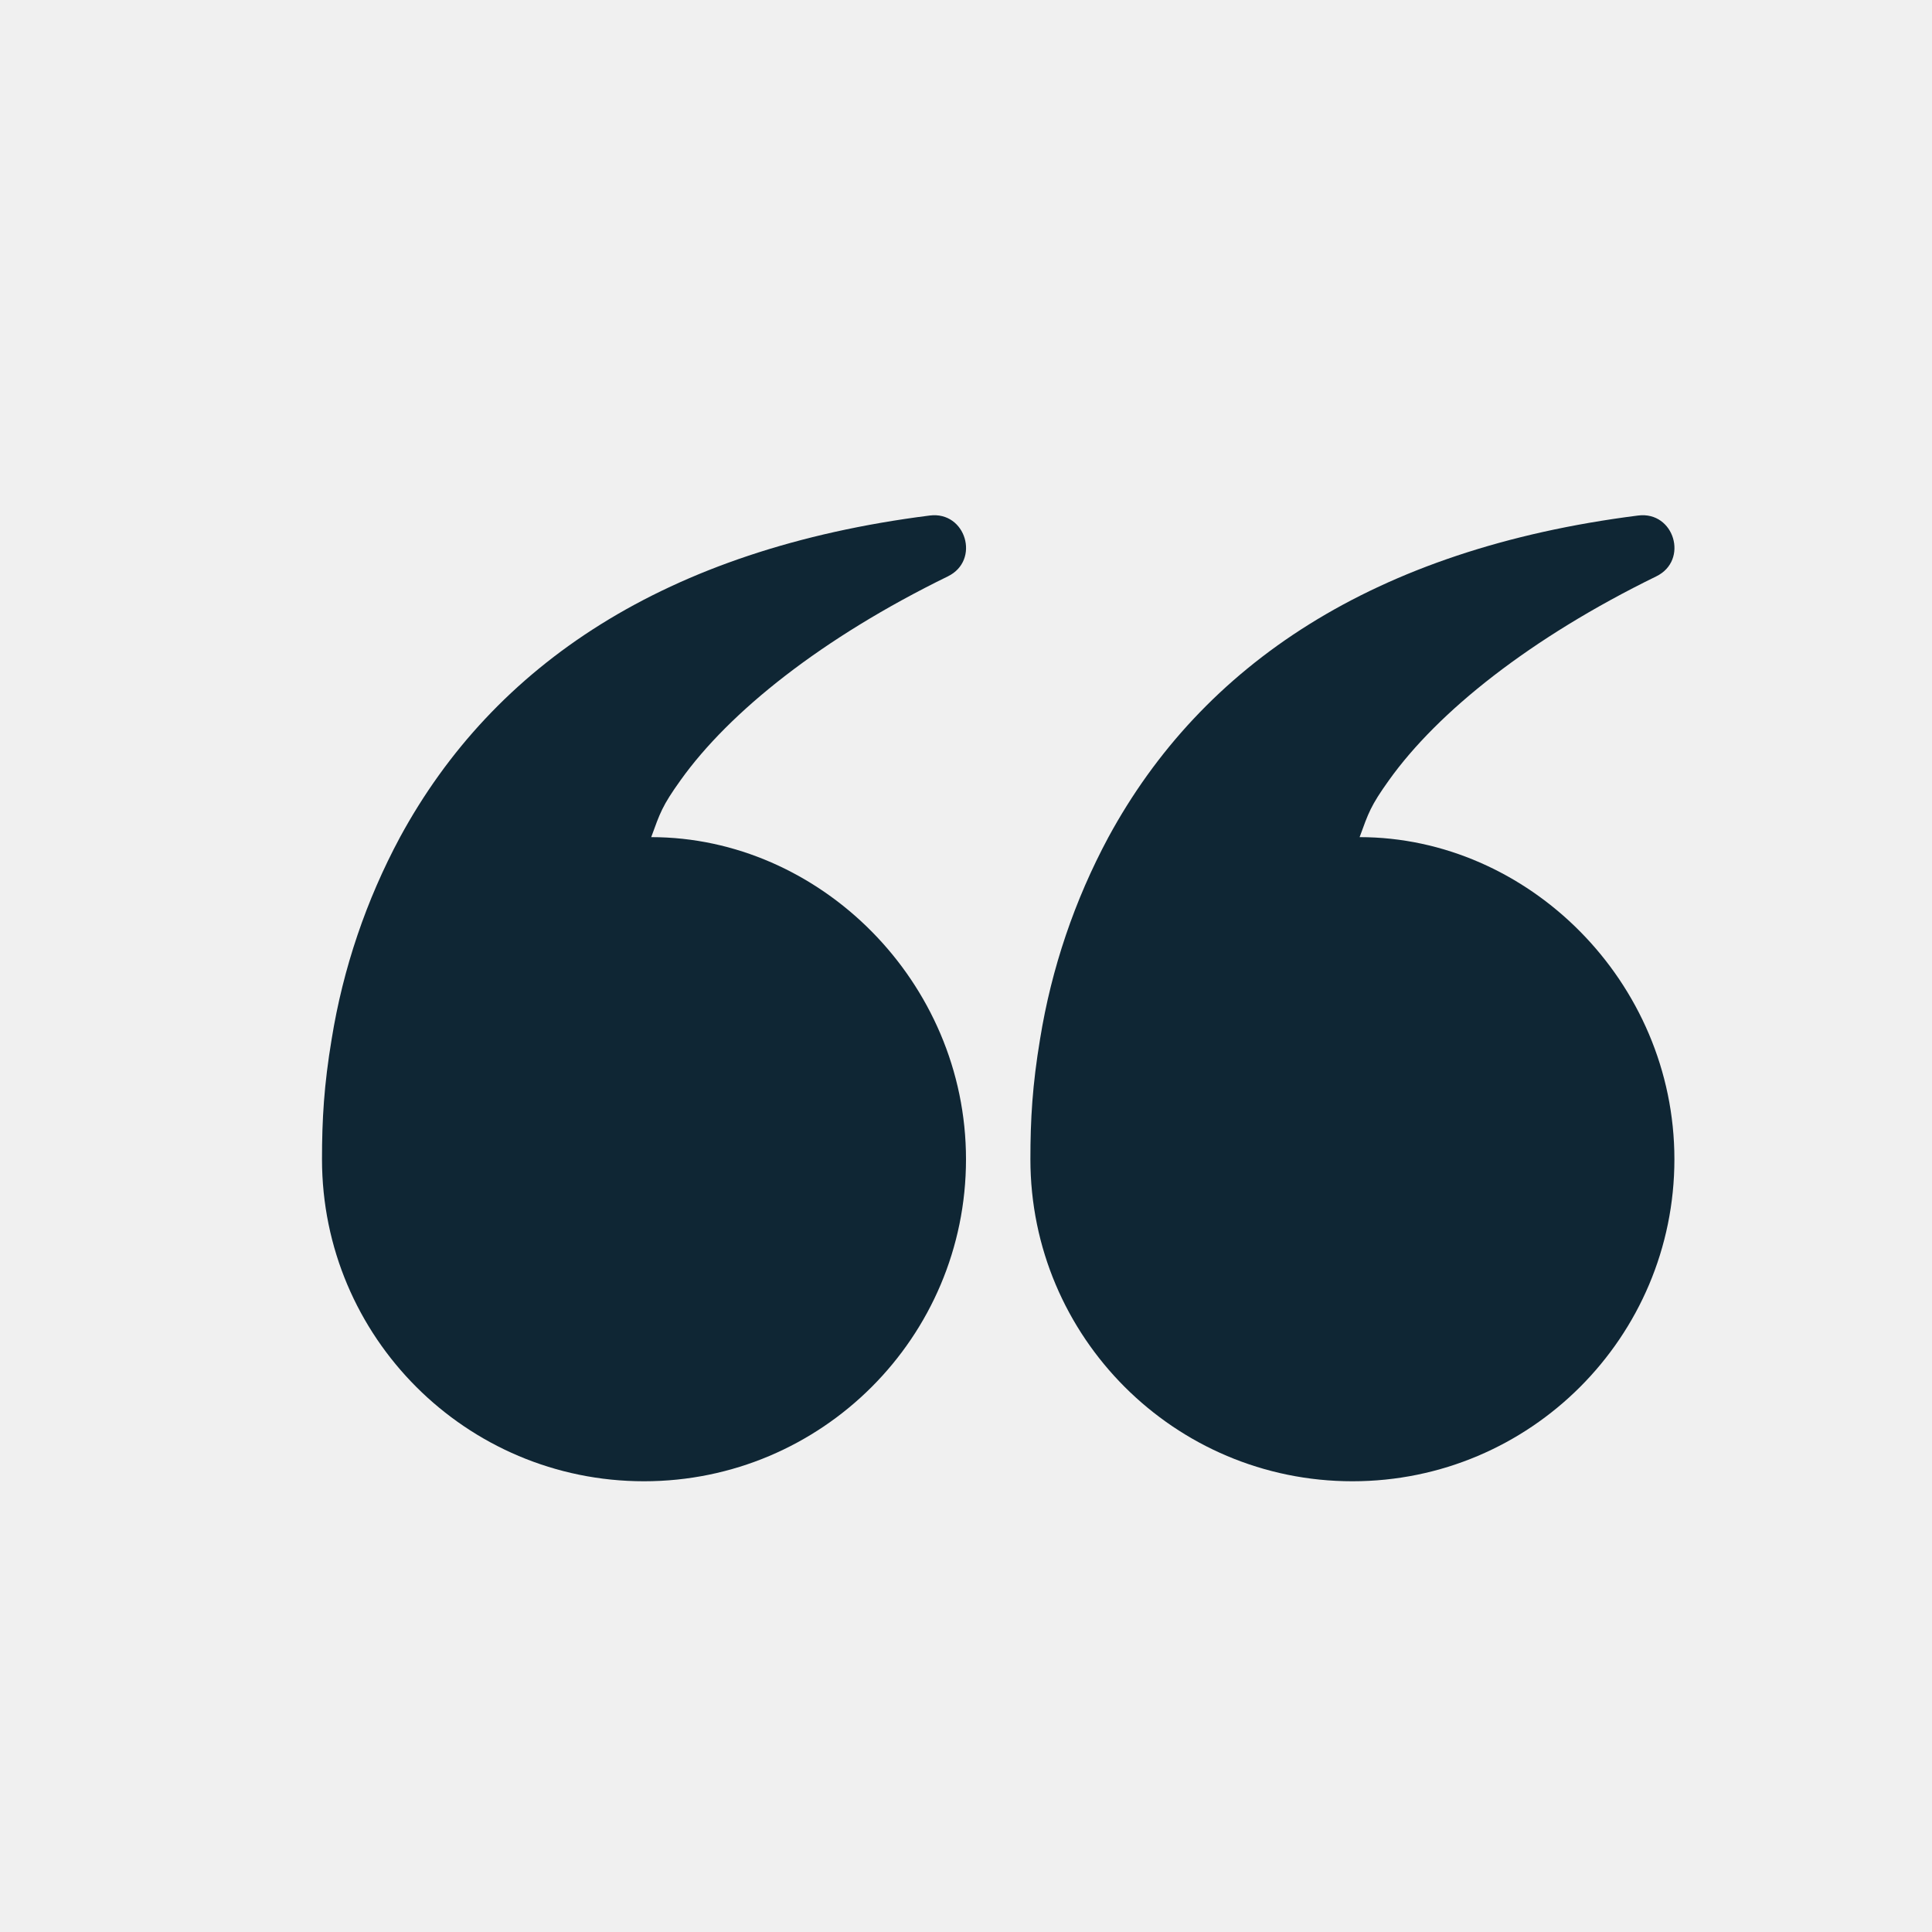
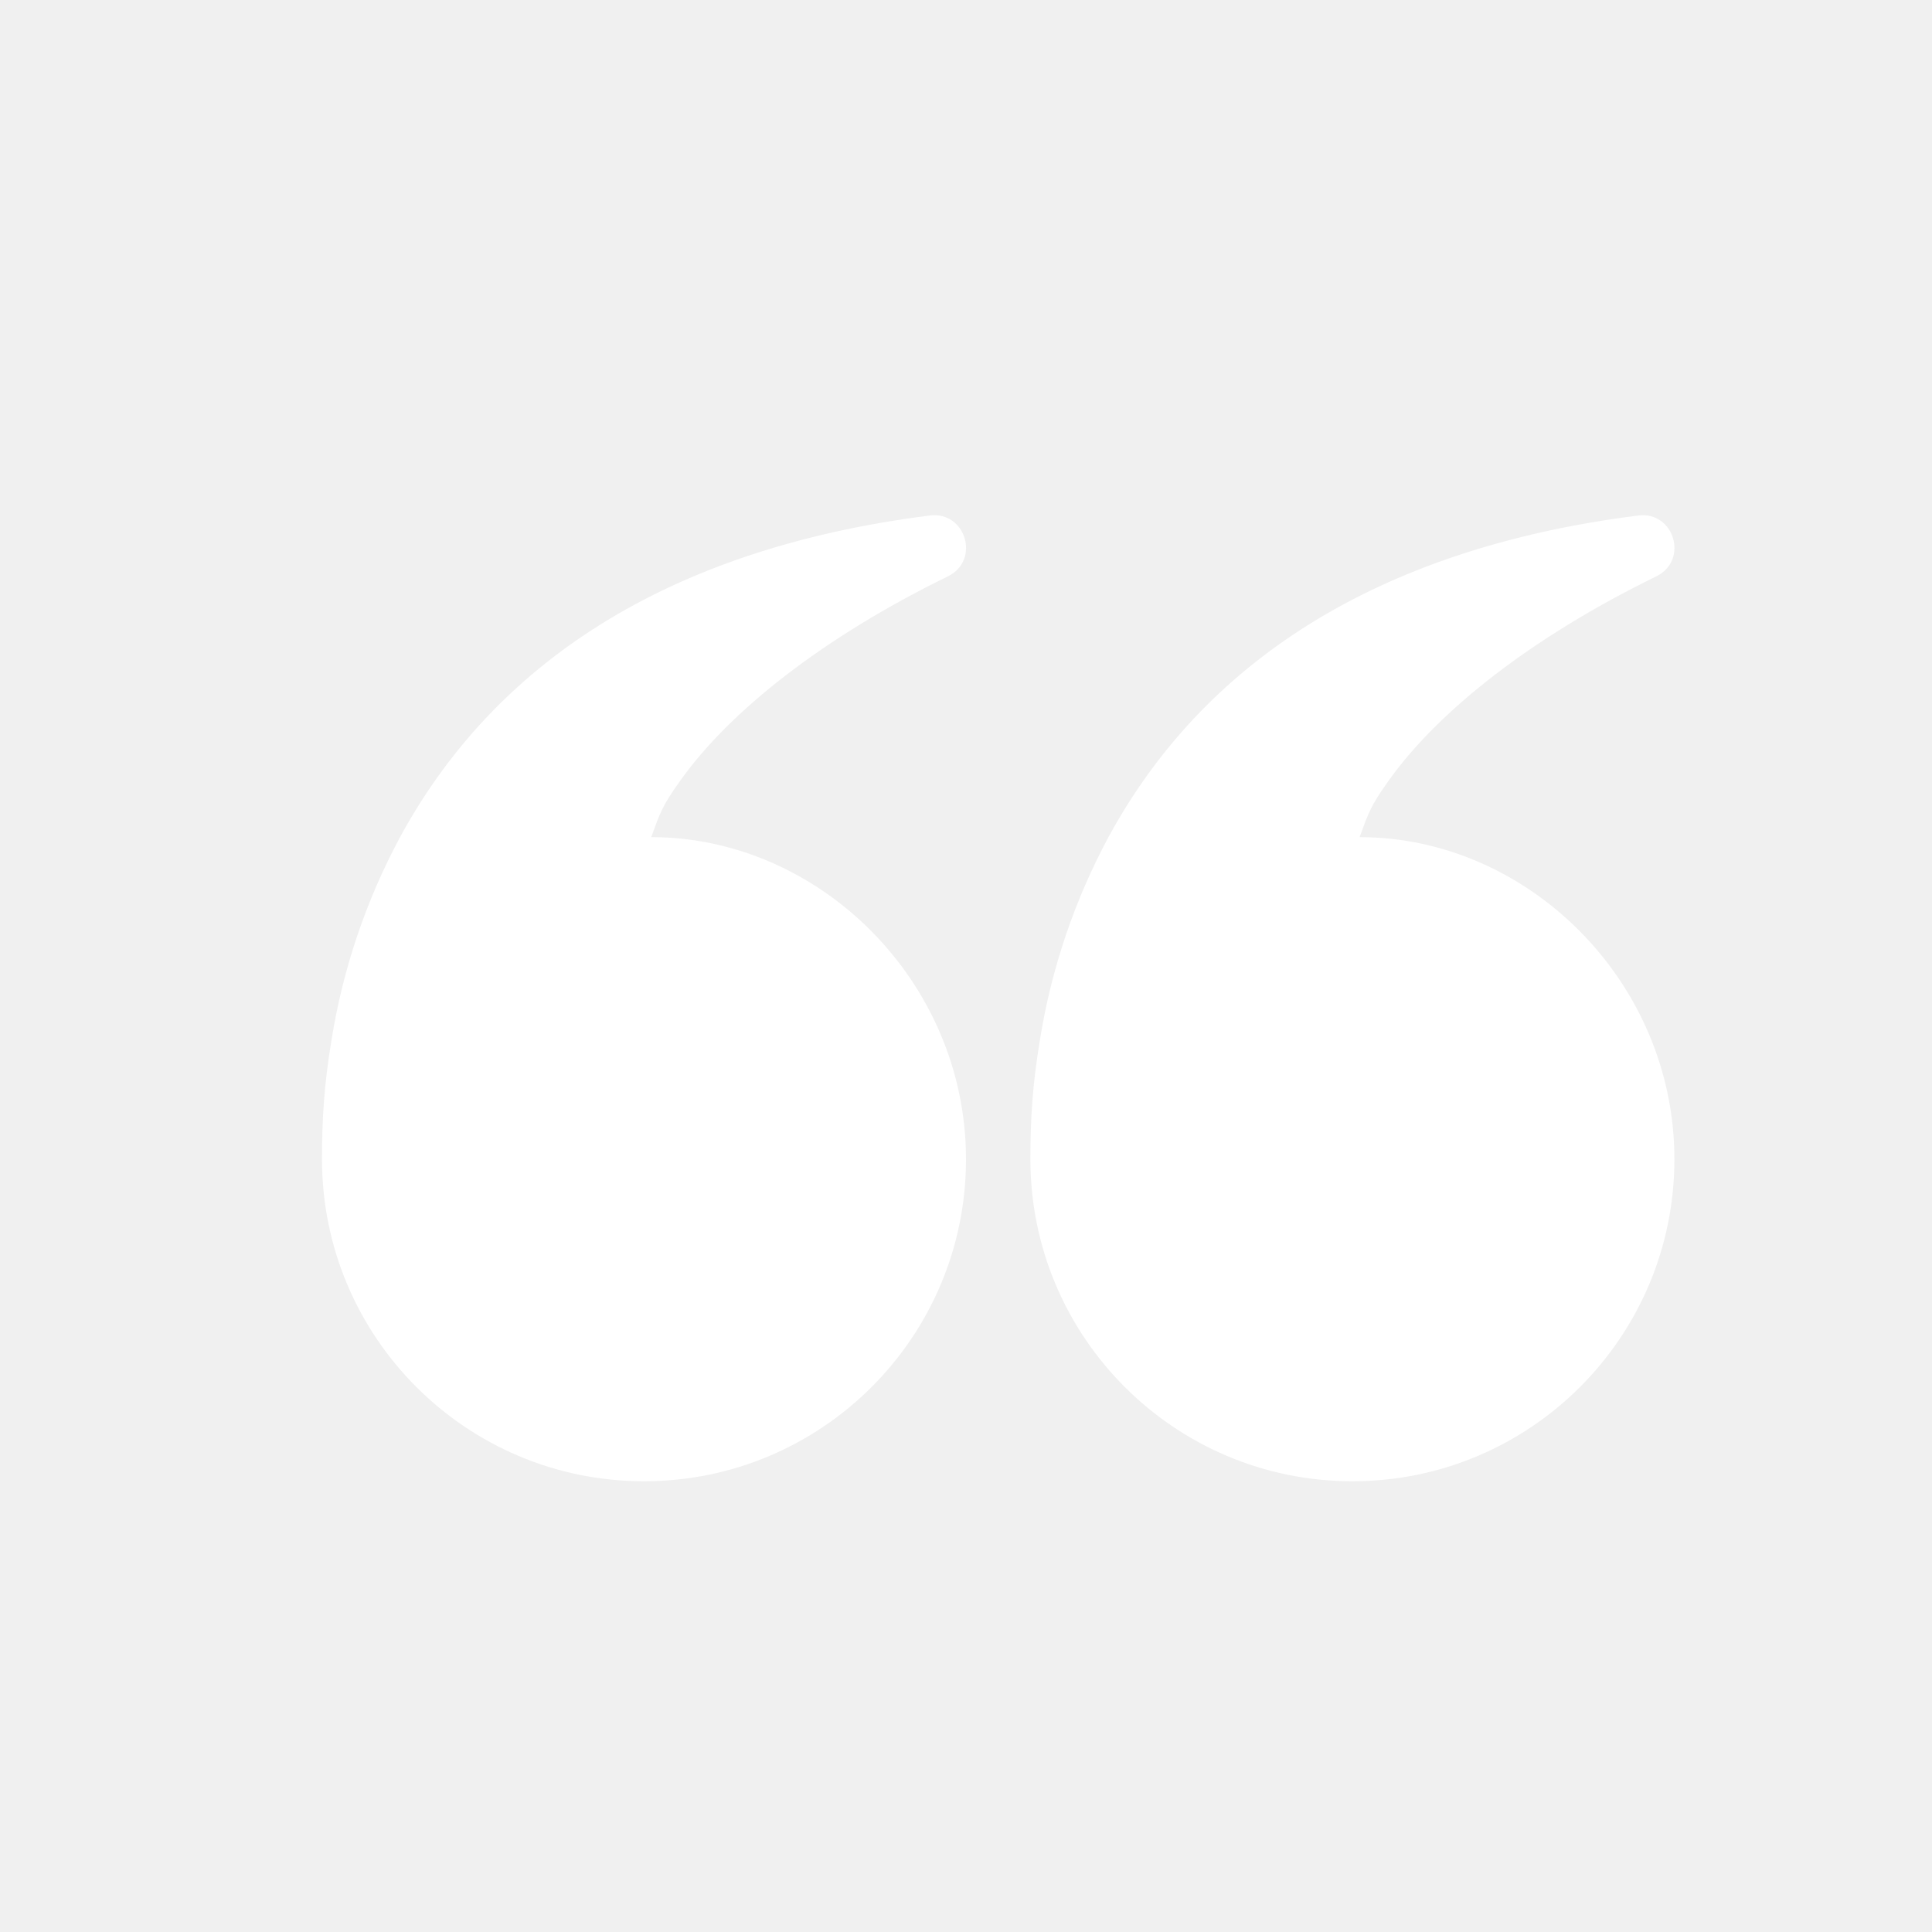
<svg xmlns="http://www.w3.org/2000/svg" version="1.1" width="512" height="512" x="0" y="0" viewBox="0 0 30 30" style="enable-background:new 0 0 512 512" xml:space="preserve">
  <g>
-     <path fill="#0F2634" fill-rule="evenodd" d="M21.568 12.115c.76-1.065 2.196-2.21 4.15-3.165.509-.248.28-1.016-.281-.945-4.108.52-6.771 2.319-8.225 4.994a9.982 9.982 0 0 0-1.062 3.136c-.119.713-.15 1.248-.15 1.866a5 5 0 1 0 10 0c0-2.761-2.275-5.002-4.888-5.002.138-.378.17-.485.456-.884zm-11 0c.76-1.065 2.196-2.21 4.15-3.165.509-.248.28-1.016-.281-.945-4.108.52-6.771 2.319-8.225 4.994a9.982 9.982 0 0 0-1.062 3.136c-.119.713-.15 1.248-.15 1.866a5 5 0 1 0 10 0c0-2.761-2.275-5.002-4.888-5.002.138-.378.17-.485.456-.884z" opacity="1" data-original="#0F2634" />
+     <path fill="#fff" fill-rule="evenodd" d="M21.568 12.115c.76-1.065 2.196-2.21 4.15-3.165.509-.248.28-1.016-.281-.945-4.108.52-6.771 2.319-8.225 4.994a9.982 9.982 0 0 0-1.062 3.136c-.119.713-.15 1.248-.15 1.866a5 5 0 1 0 10 0c0-2.761-2.275-5.002-4.888-5.002.138-.378.17-.485.456-.884zm-11 0c.76-1.065 2.196-2.21 4.15-3.165.509-.248.28-1.016-.281-.945-4.108.52-6.771 2.319-8.225 4.994a9.982 9.982 0 0 0-1.062 3.136c-.119.713-.15 1.248-.15 1.866a5 5 0 1 0 10 0c0-2.761-2.275-5.002-4.888-5.002.138-.378.17-.485.456-.884z" opacity="1" data-original="#fff" />
  </g>
</svg>
